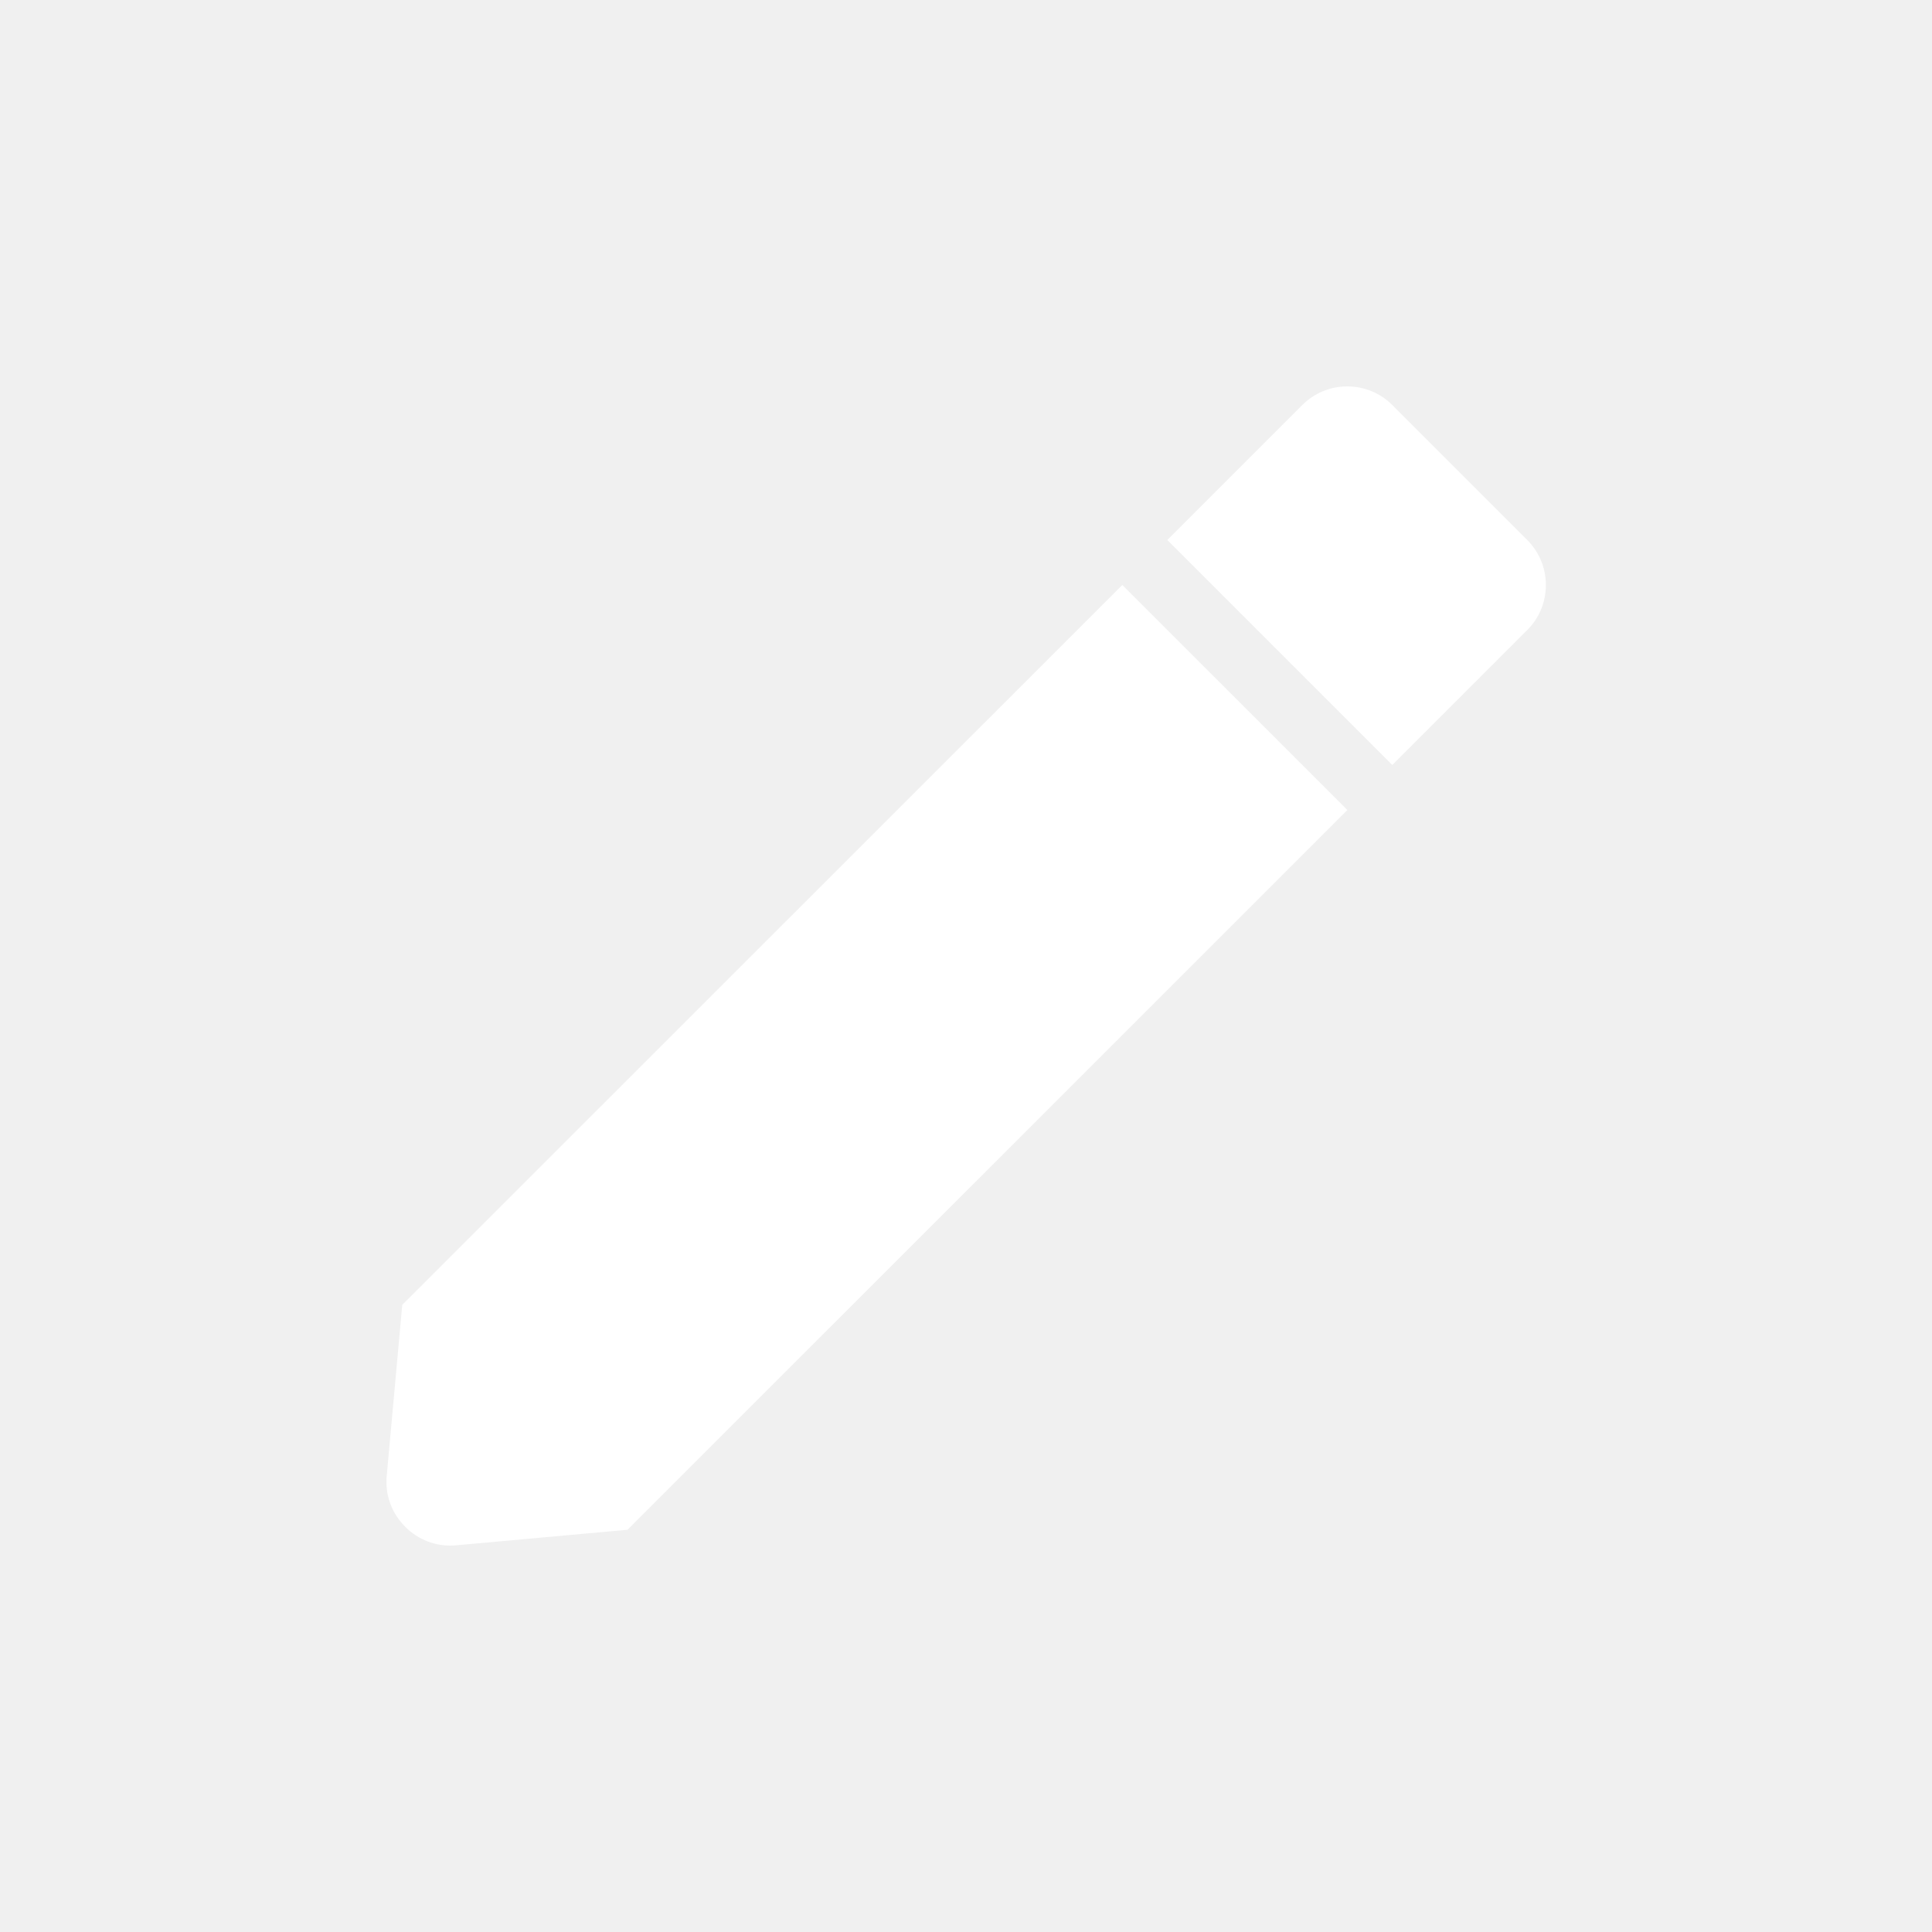
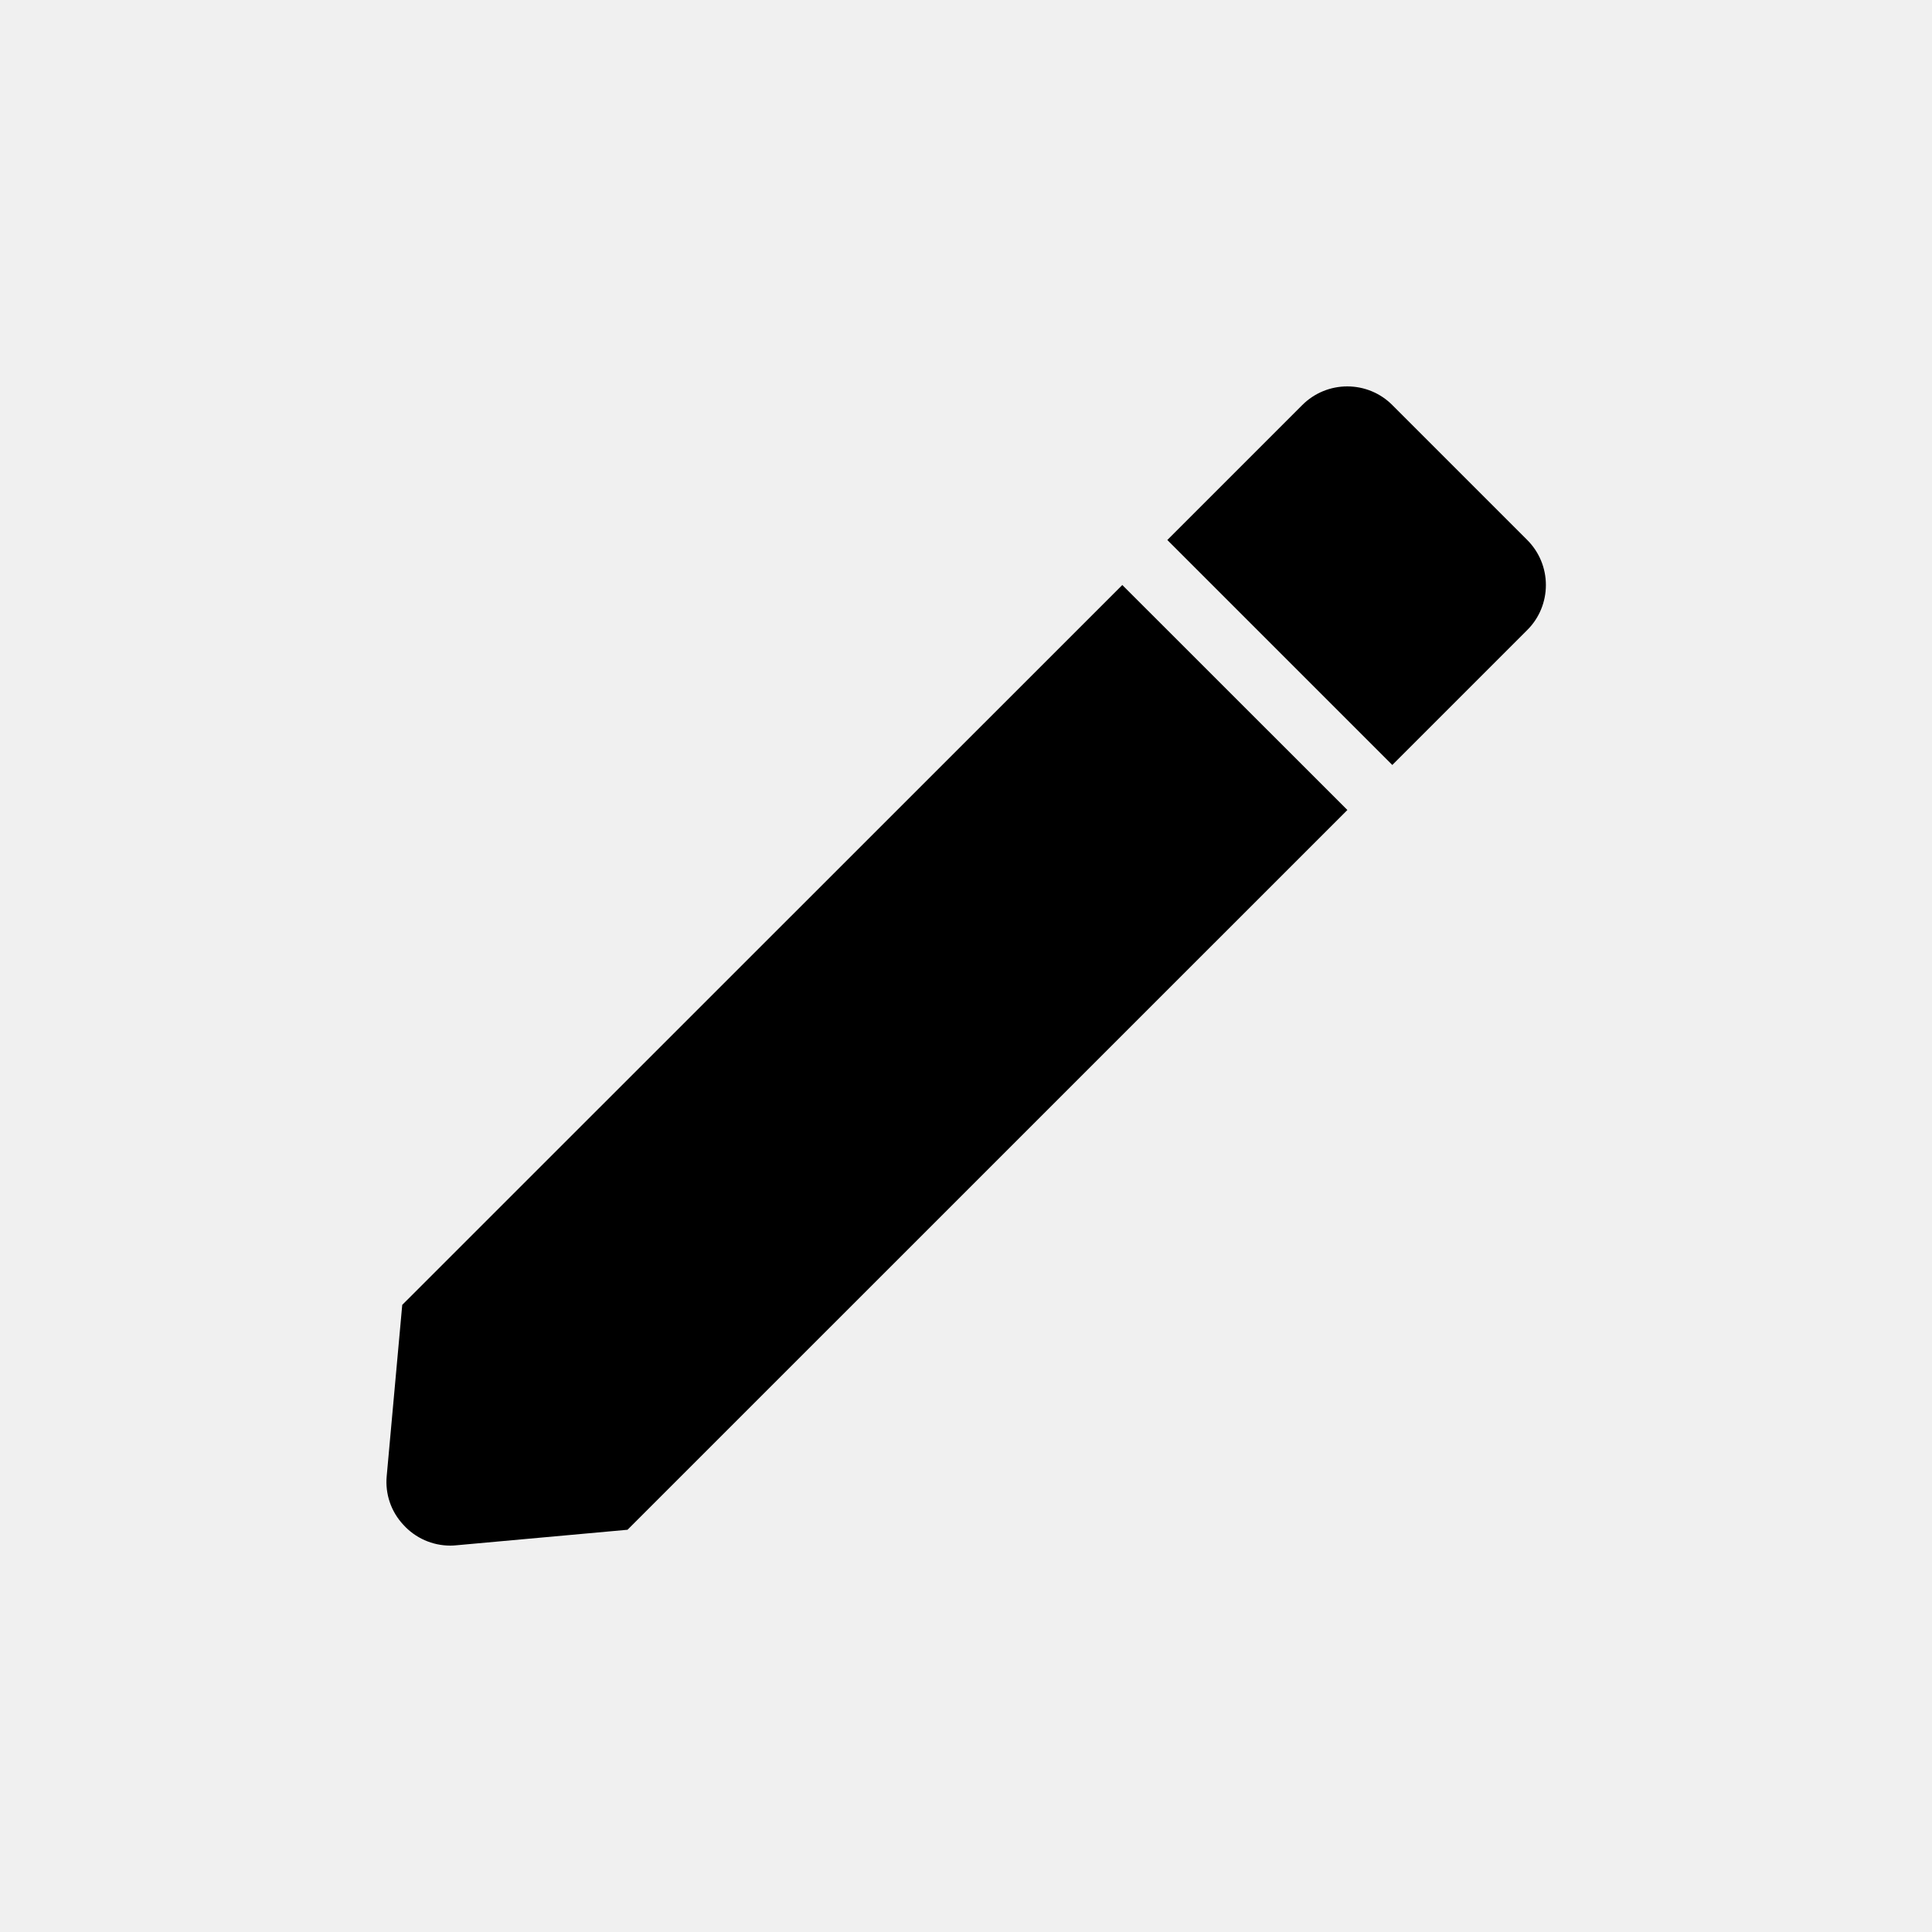
<svg xmlns="http://www.w3.org/2000/svg" width="20" height="20" viewBox="0 0 20 20" fill="none">
-   <path d="M4.661 16C4.476 16 4.3 15.922 4.176 15.785C4.049 15.65 3.986 15.467 4.003 15.282L4.164 13.508L11.618 6.056L13.948 8.385L6.496 15.836L4.721 15.997C4.701 15.999 4.68 16 4.661 16ZM14.413 7.919L12.084 5.59L13.481 4.193C13.605 4.069 13.772 4 13.947 4C14.122 4 14.29 4.069 14.413 4.193L15.81 5.59C15.934 5.714 16.003 5.881 16.003 6.056C16.003 6.231 15.934 6.399 15.81 6.522L14.414 7.918L14.413 7.919Z" fill="white" />
+   <path d="M4.661 16C4.476 16 4.3 15.922 4.176 15.785C4.049 15.65 3.986 15.467 4.003 15.282L4.164 13.508L11.618 6.056L13.948 8.385L6.496 15.836L4.721 15.997C4.701 15.999 4.68 16 4.661 16ZM14.413 7.919L12.084 5.59L13.481 4.193C13.605 4.069 13.772 4 13.947 4C14.122 4 14.29 4.069 14.413 4.193L15.81 5.59C15.934 5.714 16.003 5.881 16.003 6.056C16.003 6.231 15.934 6.399 15.81 6.522L14.414 7.918L14.413 7.919Z" fill="currentColor" />
</svg>
